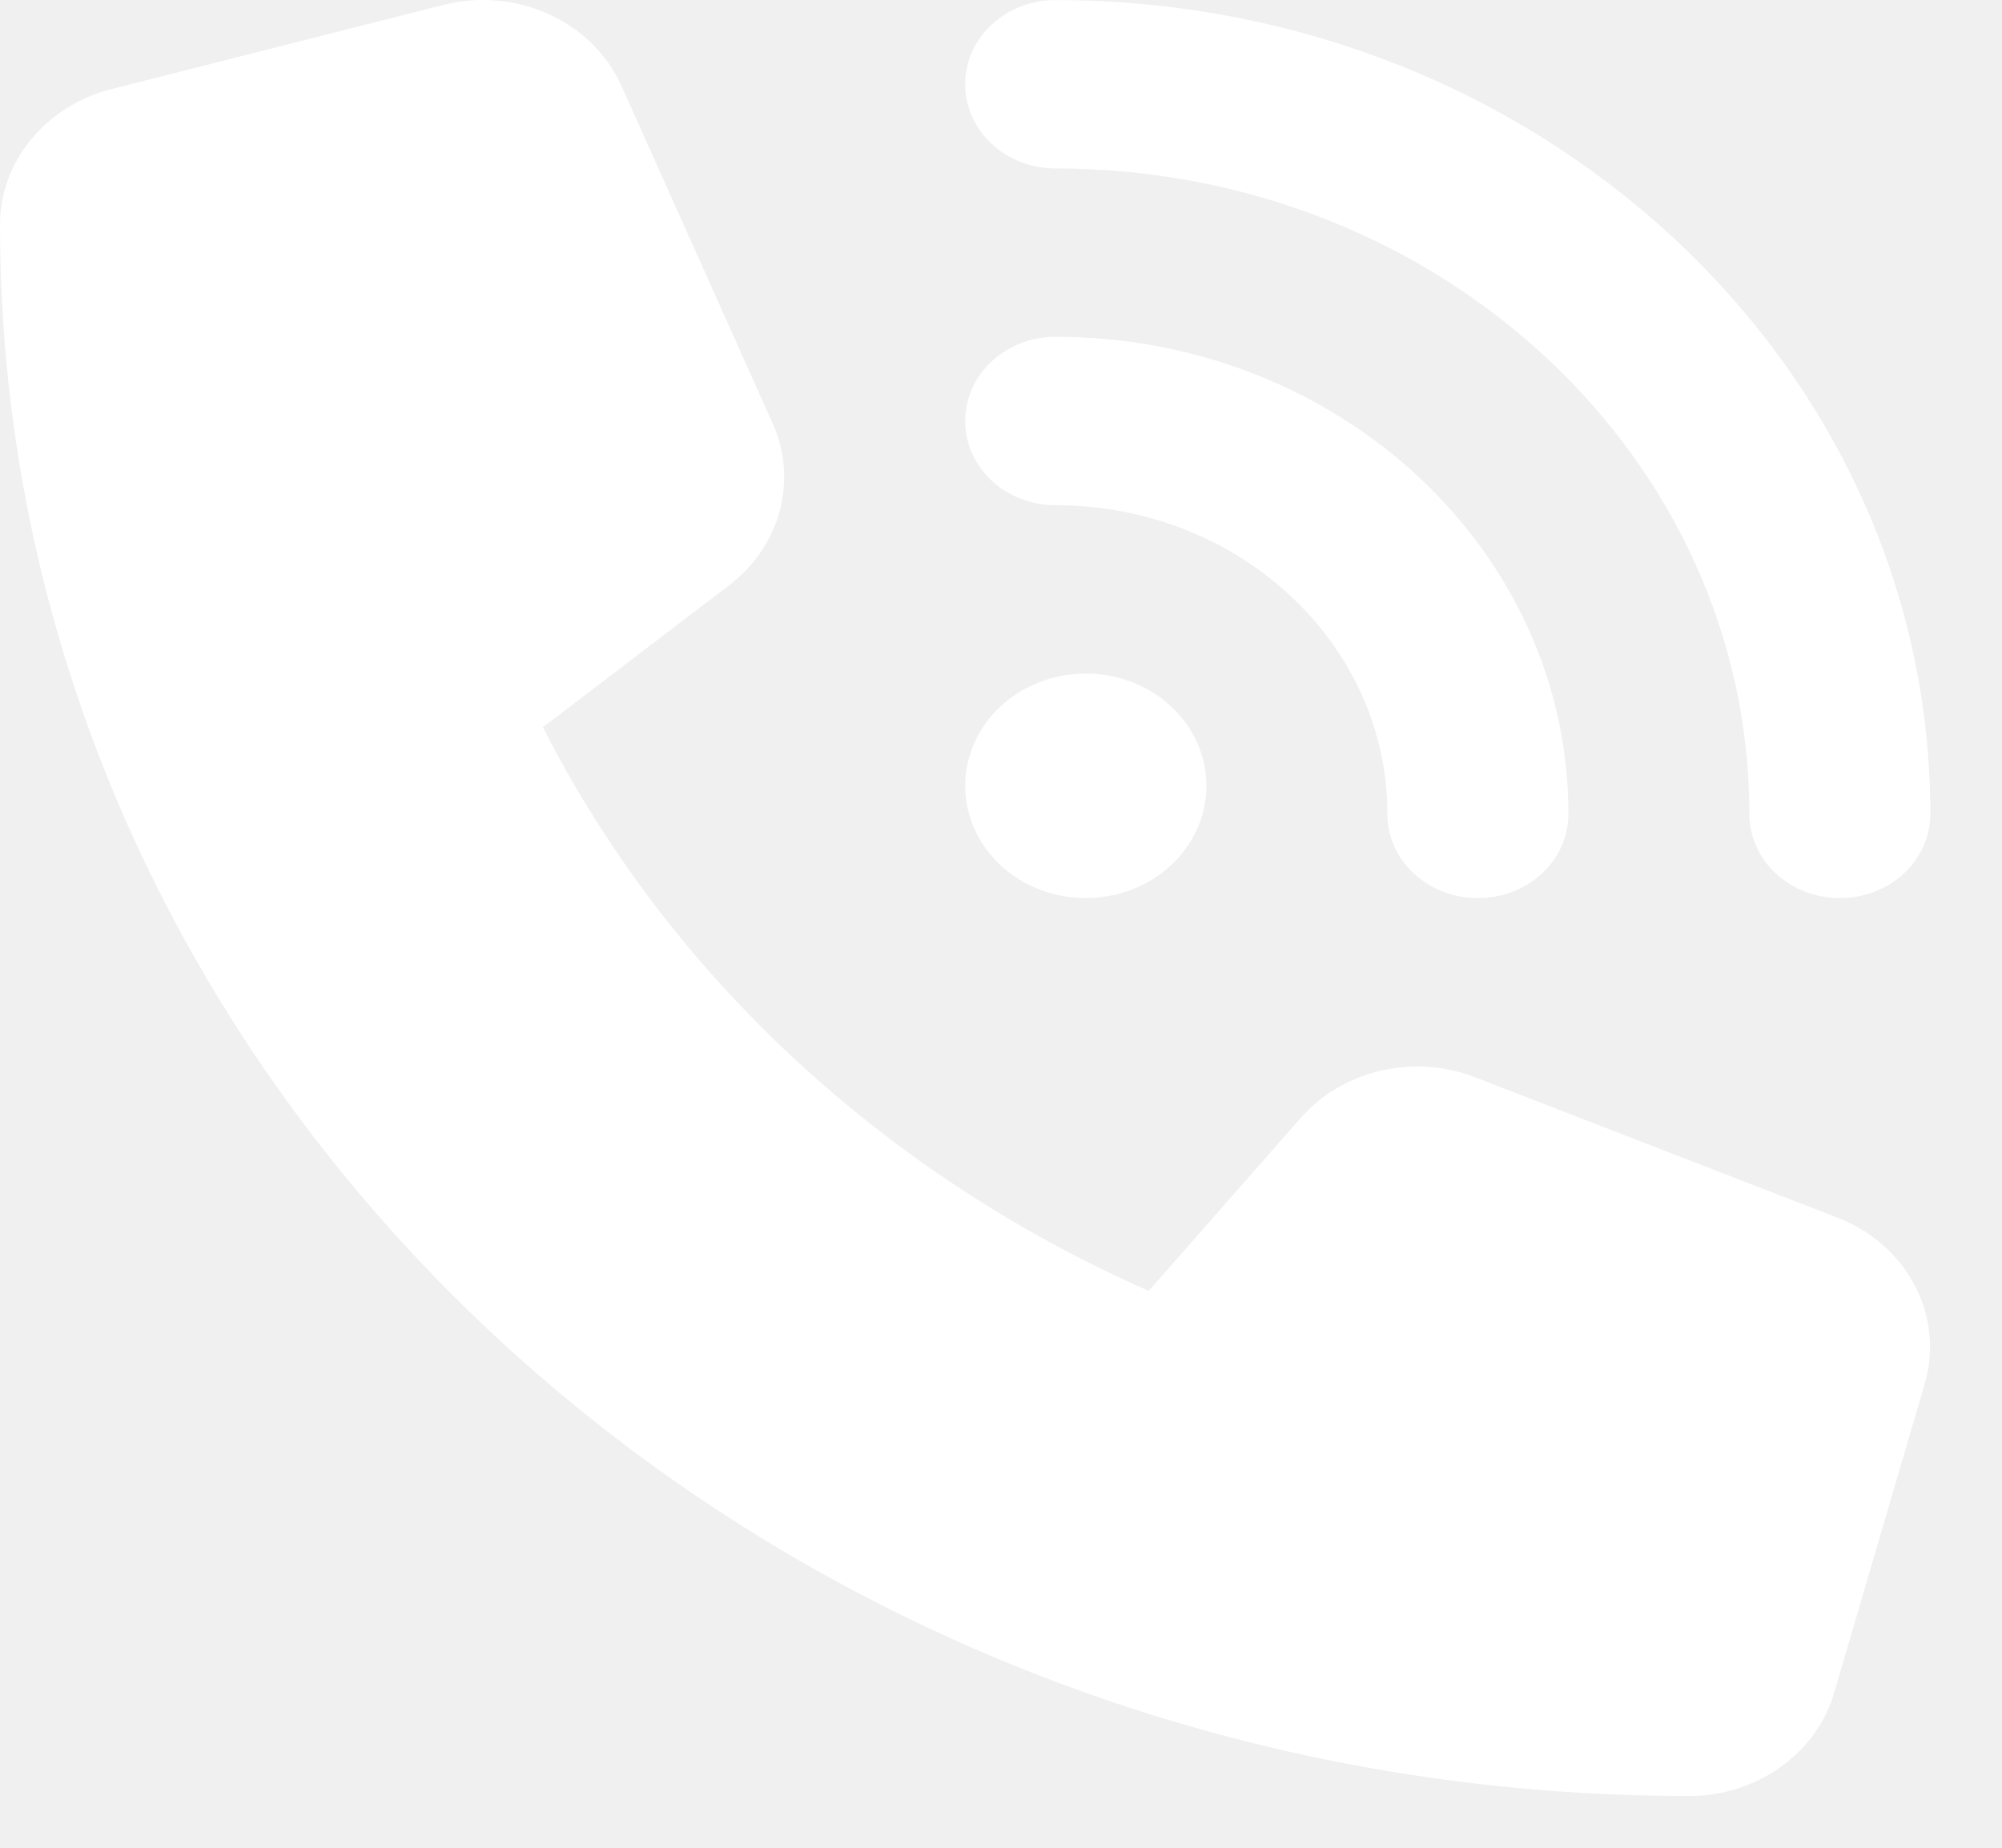
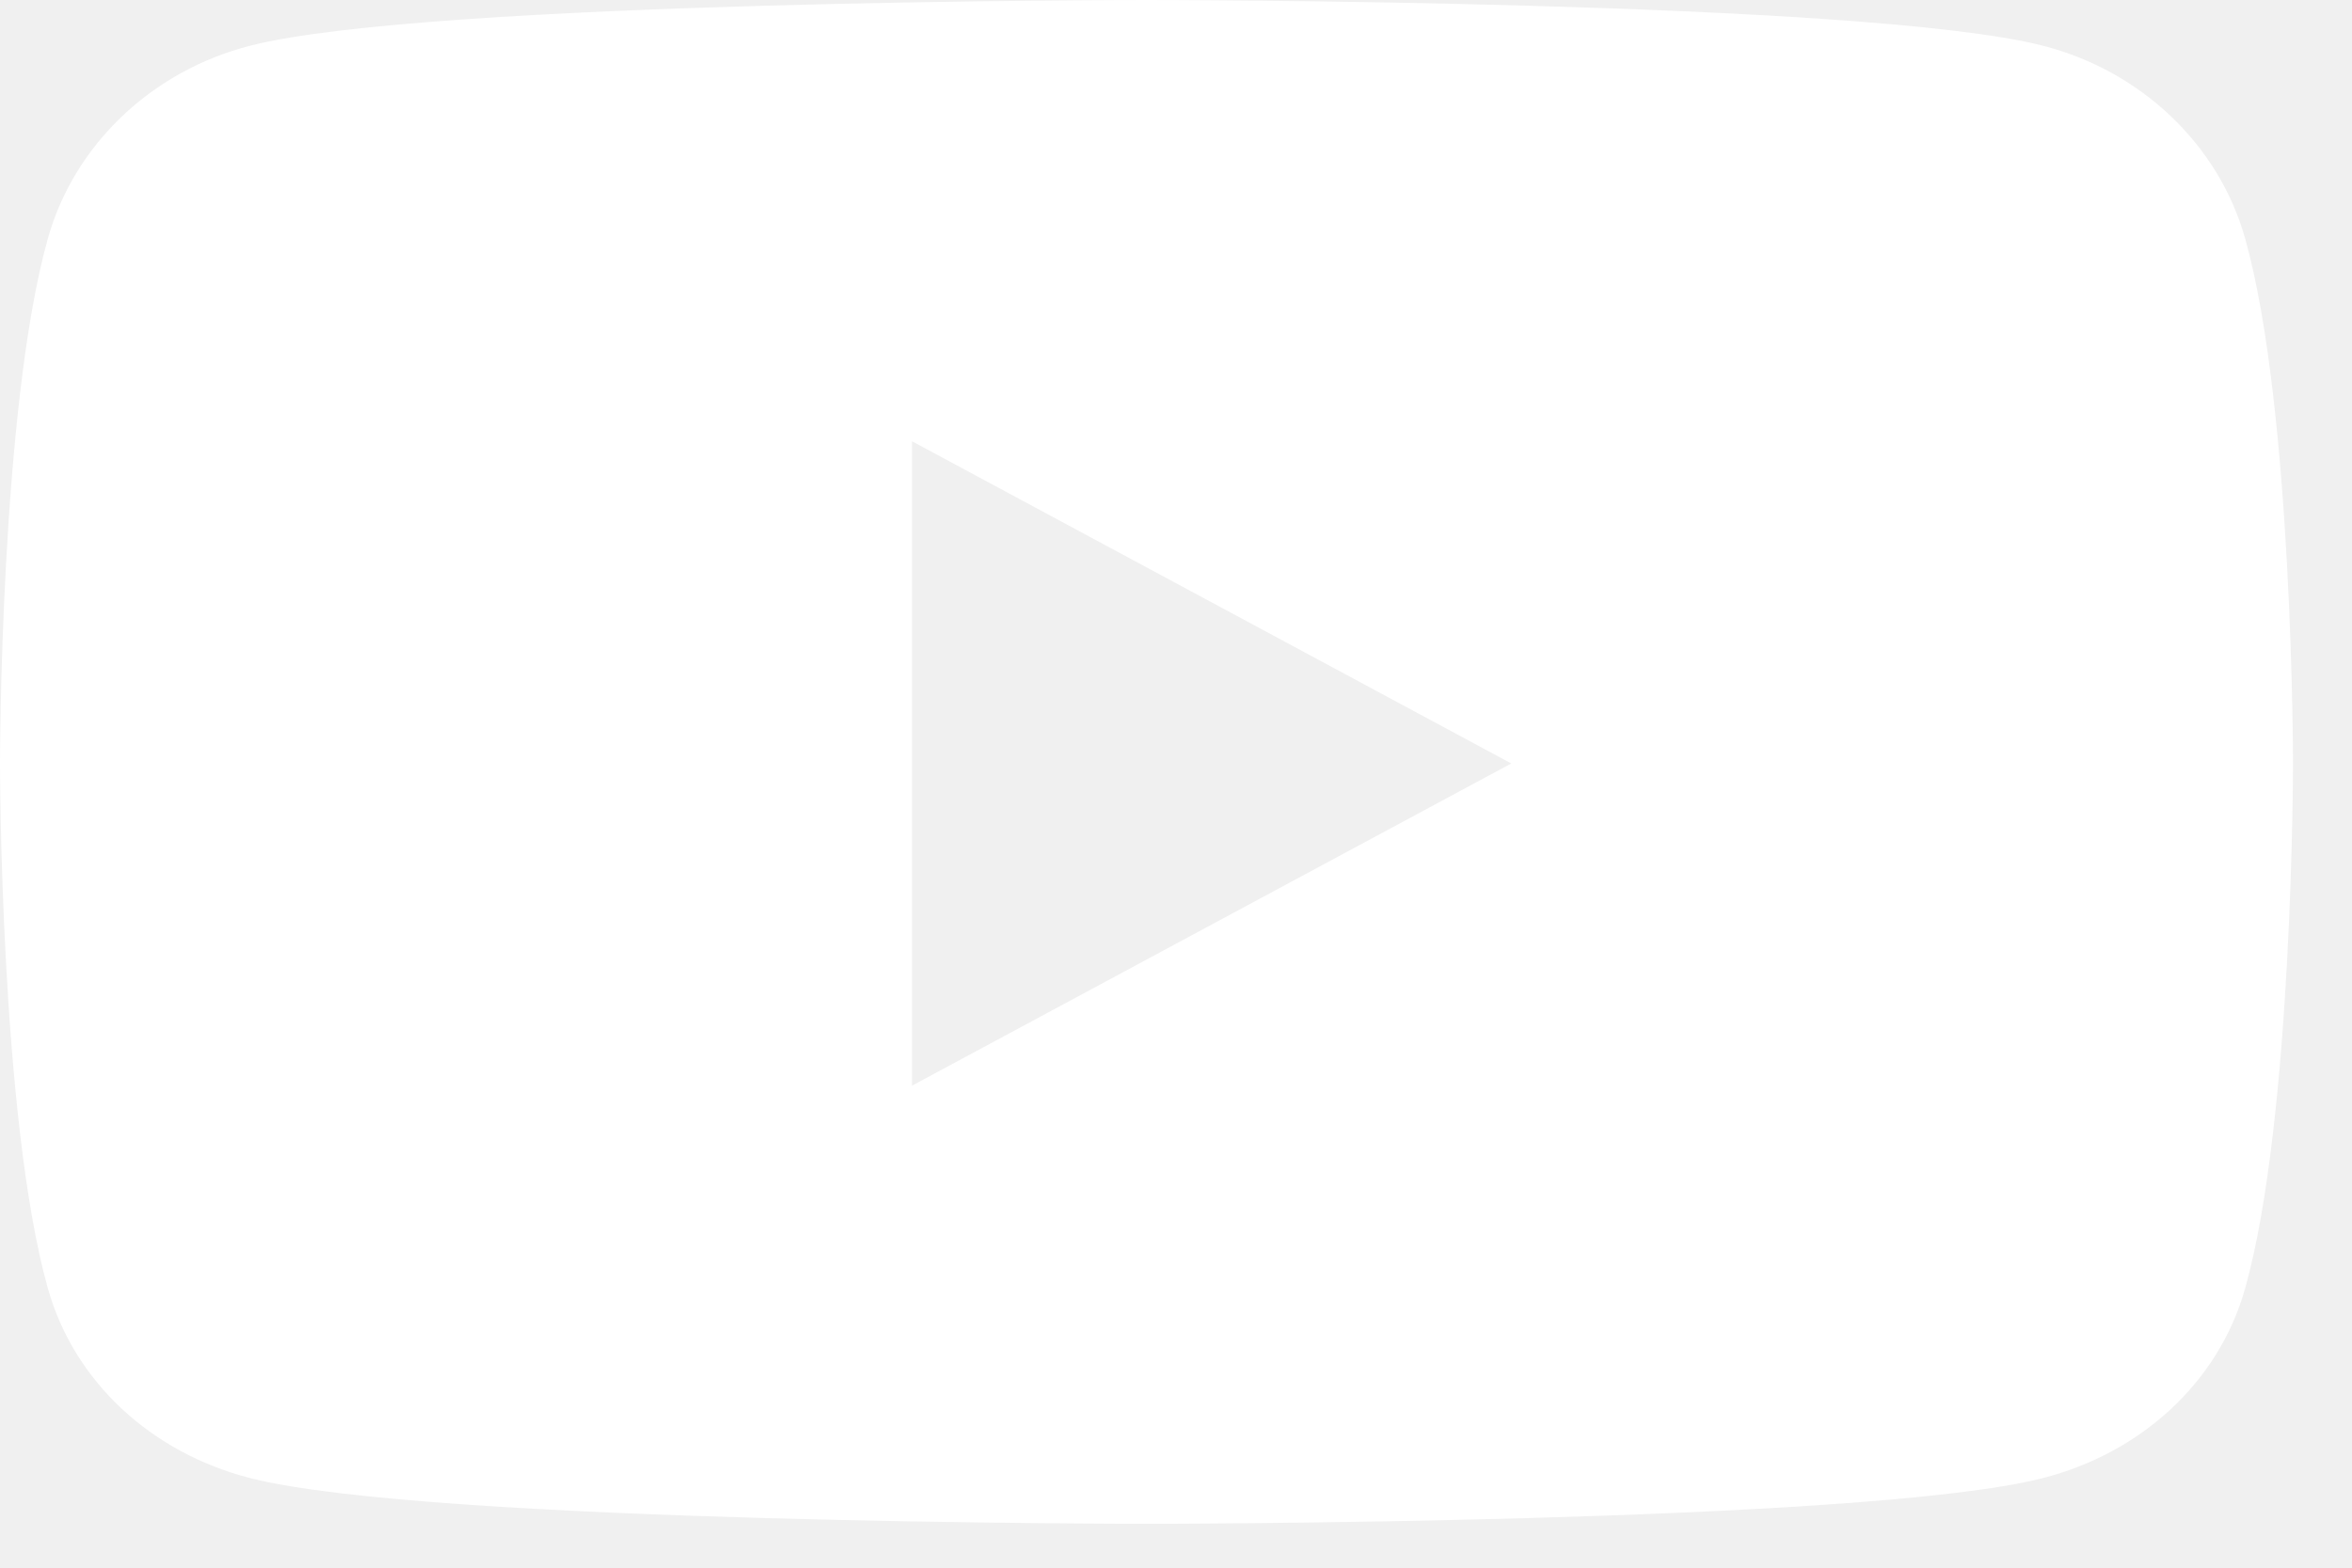
- <svg xmlns="http://www.w3.org/2000/svg" width="26" height="24" viewBox="0 0 26 24" fill="none">
-   <path d="M13.71 0.001C19.982 0.001 25.069 4.735 25.069 10.571C25.069 11.177 24.545 11.665 23.894 11.665C23.243 11.665 22.719 11.177 22.719 10.571C22.719 5.942 18.684 2.188 13.71 2.188C13.059 2.188 12.535 1.7 12.535 1.094C12.535 0.489 13.059 0.001 13.71 0.001ZM14.101 8.749C14.517 8.749 14.915 8.902 15.209 9.176C15.503 9.449 15.668 9.82 15.668 10.207C15.668 10.593 15.503 10.964 15.209 11.238C14.915 11.511 14.517 11.665 14.101 11.665C13.686 11.665 13.287 11.511 12.993 11.238C12.7 10.964 12.535 10.593 12.535 10.207C12.535 9.82 12.7 9.449 12.993 9.176C13.287 8.902 13.686 8.749 14.101 8.749ZM12.535 5.468C12.535 4.862 13.059 4.375 13.71 4.375C17.387 4.375 20.369 7.149 20.369 10.571C20.369 11.177 19.845 11.665 19.194 11.665C18.542 11.665 18.018 11.177 18.018 10.571C18.018 8.357 16.089 6.562 13.71 6.562C13.059 6.562 12.535 6.074 12.535 5.468ZM5.753 0.065C6.703 -0.177 7.697 0.274 8.074 1.122L10.033 5.496C10.366 6.238 10.135 7.099 9.465 7.605L7.051 9.446C8.681 12.653 11.472 15.25 14.919 16.767L16.892 14.521C17.441 13.897 18.361 13.683 19.159 13.993L23.86 15.815C24.771 16.166 25.255 17.091 24.996 17.975L23.821 21.984C23.591 22.777 22.817 23.328 21.936 23.328C9.822 23.328 0 14.189 0 2.917C0 2.097 0.592 1.377 1.444 1.158L5.753 0.065Z" fill="white" />
+ <svg xmlns="http://www.w3.org/2000/svg" width="36" height="24" viewBox="0 0 36 24" fill="none">
+   <path d="M34.364 3.65C33.96 2.213 32.771 1.082 31.261 0.698C28.524 0 17.549 0 17.549 0C17.549 0 6.573 0 3.836 0.698C2.326 1.082 1.137 2.213 0.733 3.65C0 6.254 0 11.688 0 11.688C0 11.688 0 17.121 0.733 19.725C1.137 21.162 2.326 22.246 3.836 22.63C6.573 23.328 17.549 23.328 17.549 23.328C17.549 23.328 28.523 23.328 31.261 22.63C32.771 22.246 33.96 21.162 34.364 19.725C35.097 17.121 35.097 11.688 35.097 11.688C35.097 11.688 35.097 6.254 34.364 3.65ZM13.959 16.621V6.755L23.132 11.688L13.959 16.621Z" fill="white" />
</svg>
